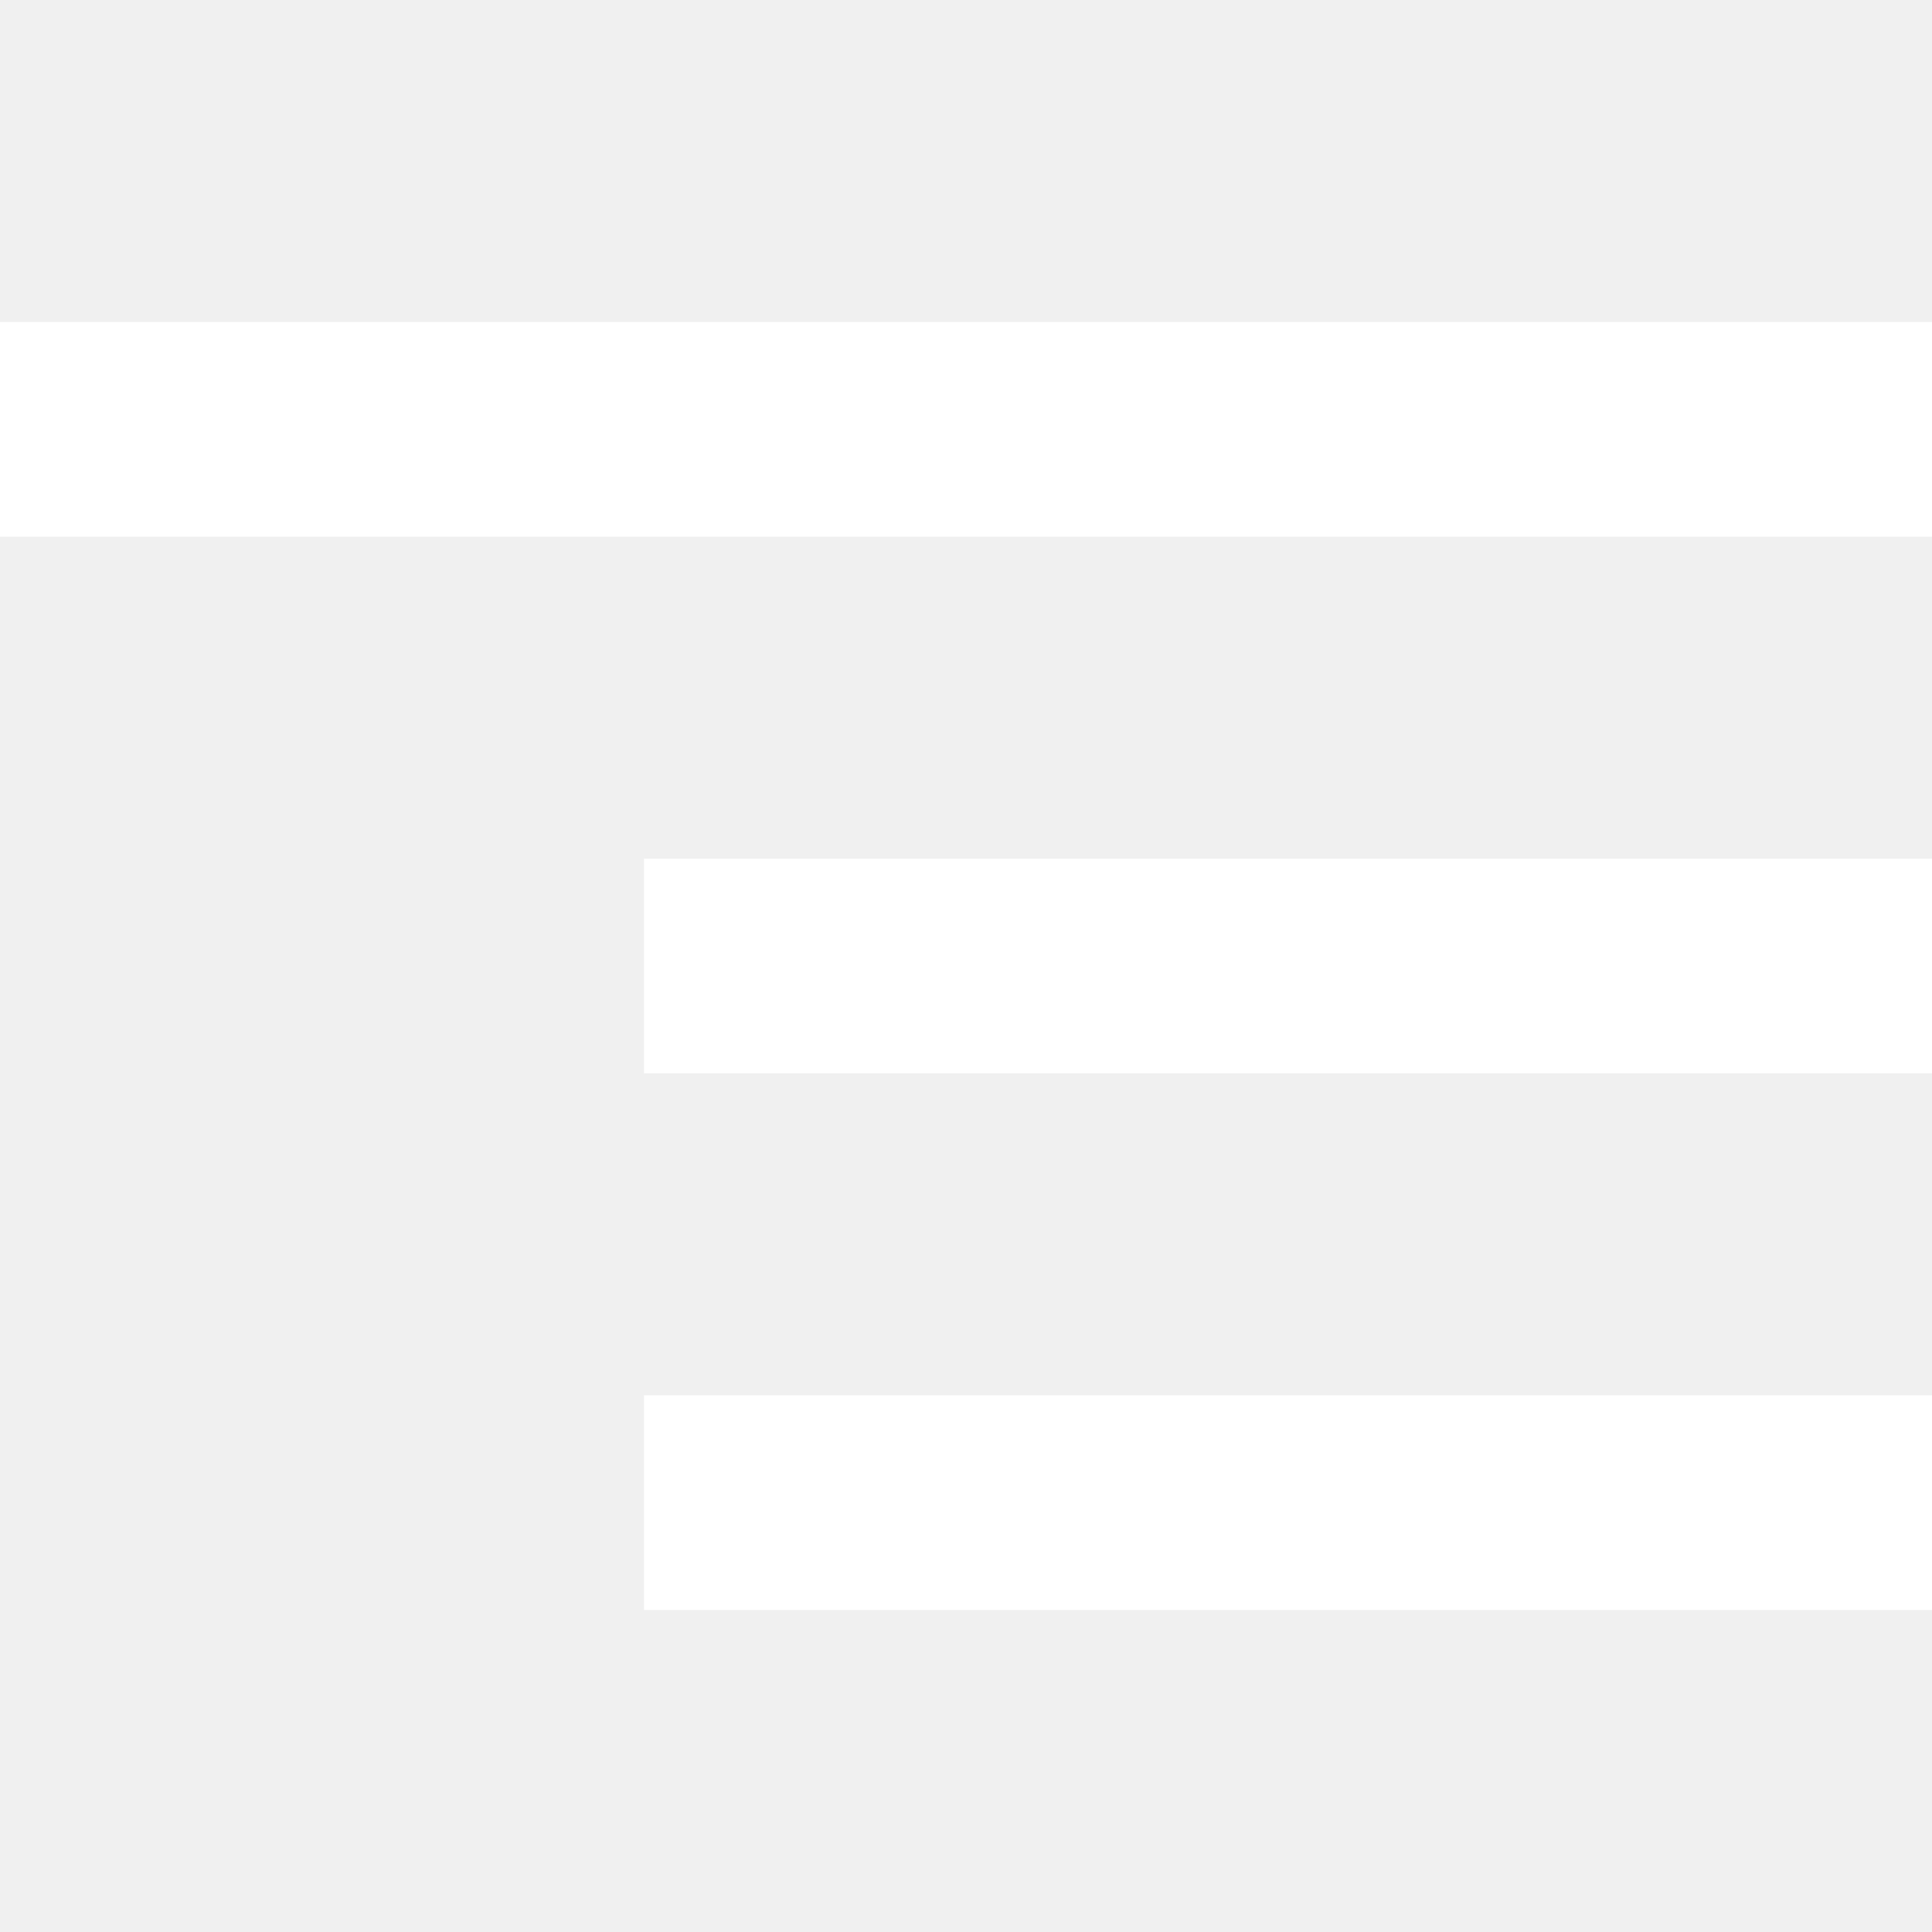
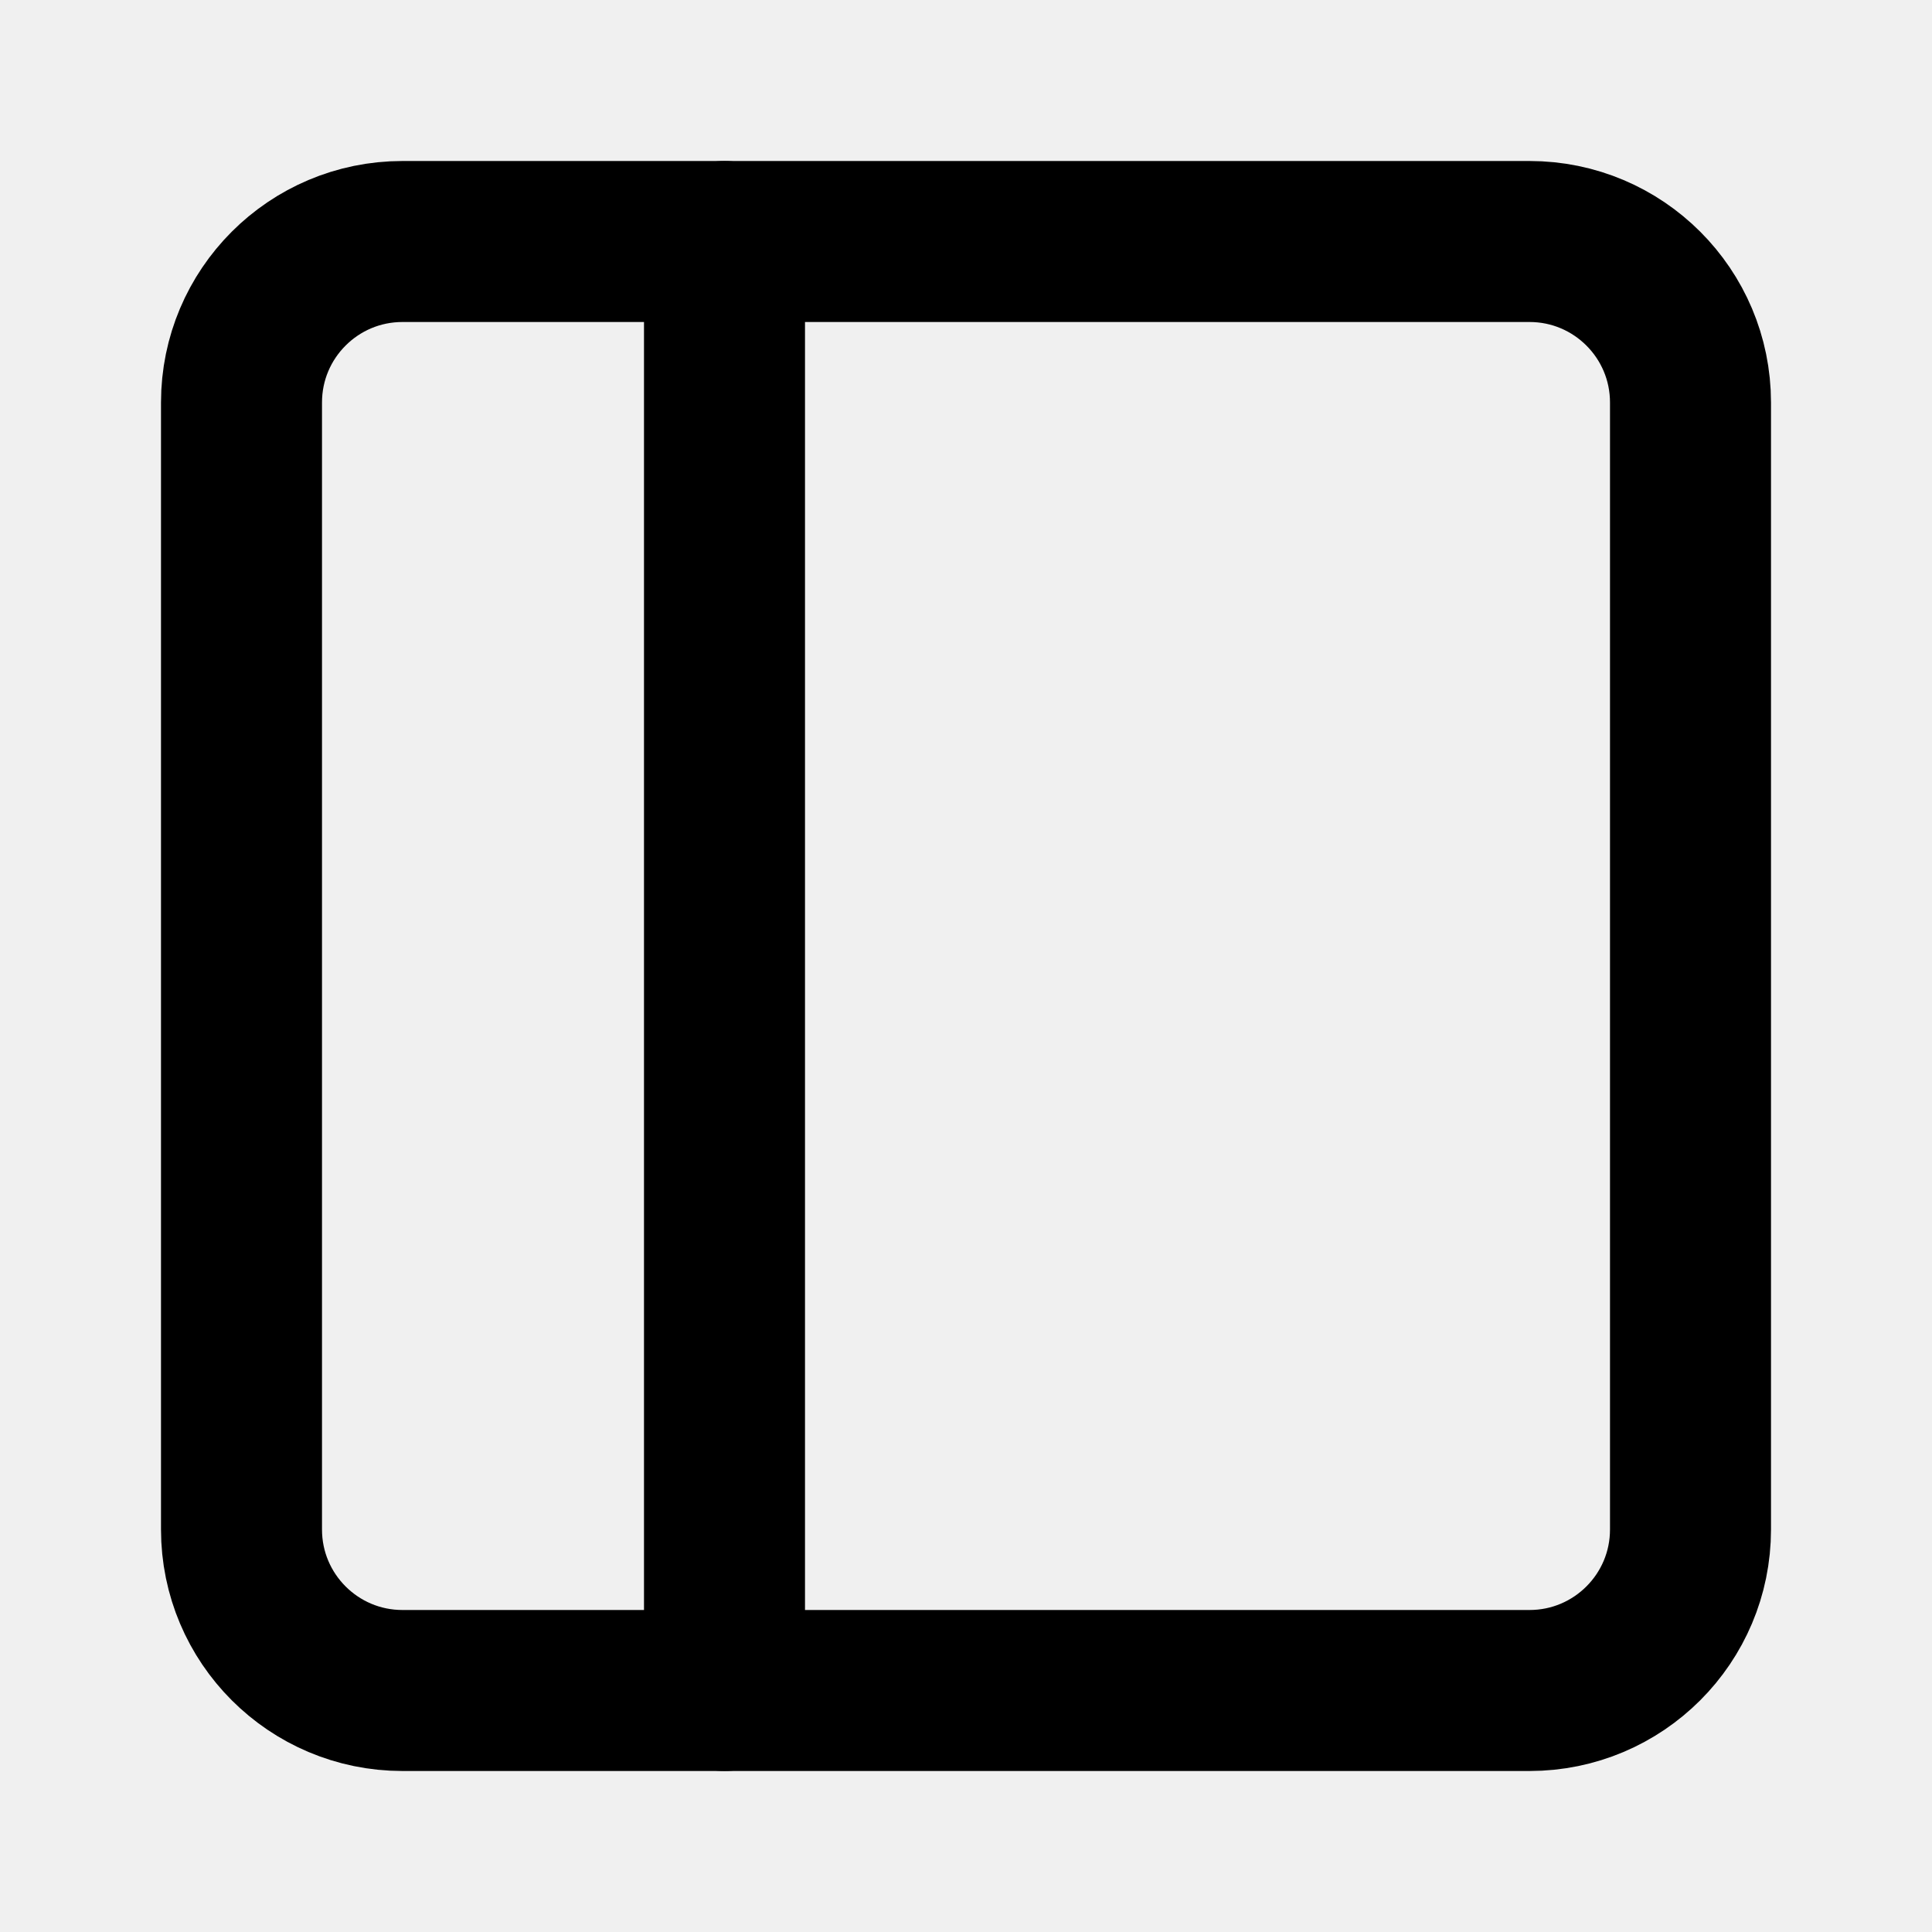
- <svg xmlns="http://www.w3.org/2000/svg" width="30" height="30" viewBox="0 0 24 16" fill="none">
-   <path d="M8 16V13.333H24V16H8ZM8 9.333V6.667H24V9.333H8ZM0 2.667V0H24V2.667H0Z" fill="white" />
+ <svg xmlns="http://www.w3.org/2000/svg" width="24" height="24" viewBox="0 0 24 24" fill="none" stroke="currentColor" stroke-width="2" stroke-linecap="round" stroke-linejoin="round" className="lucide lucide-panel-left ">
+   <rect width="18" height="18" x="3" y="3" rx="2" />
+   <path d="M9 3v18" />
</svg>
